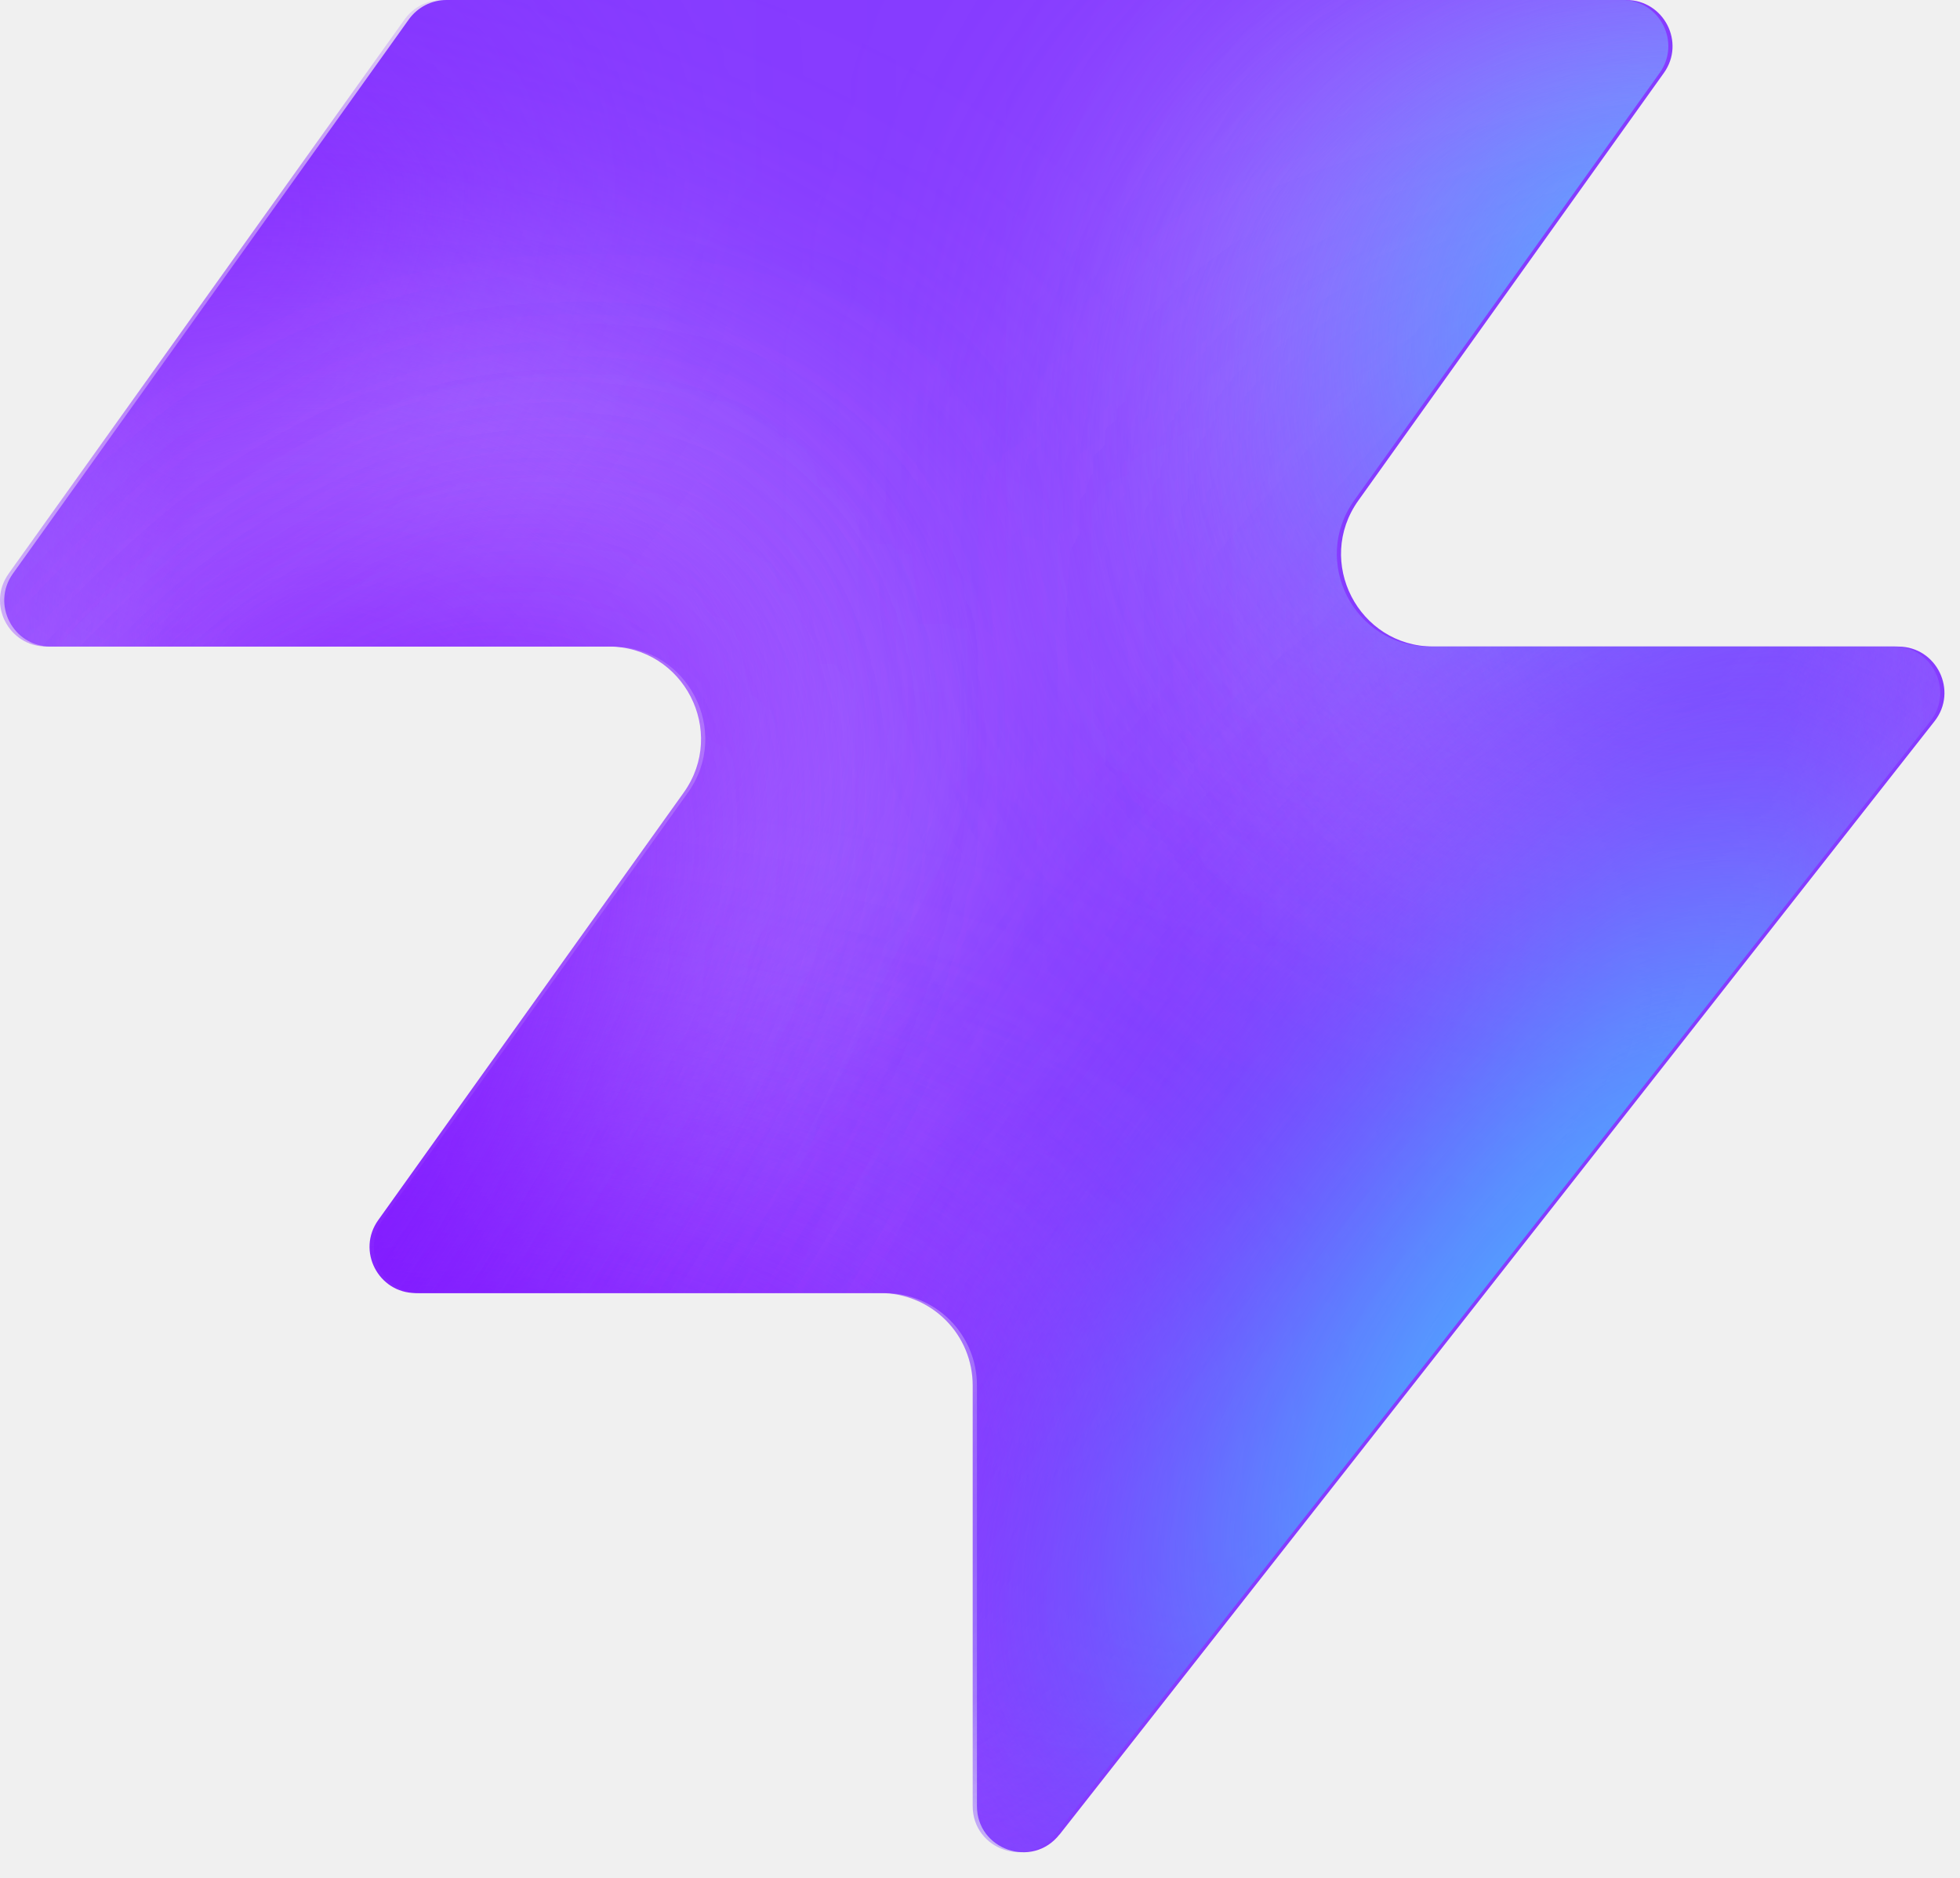
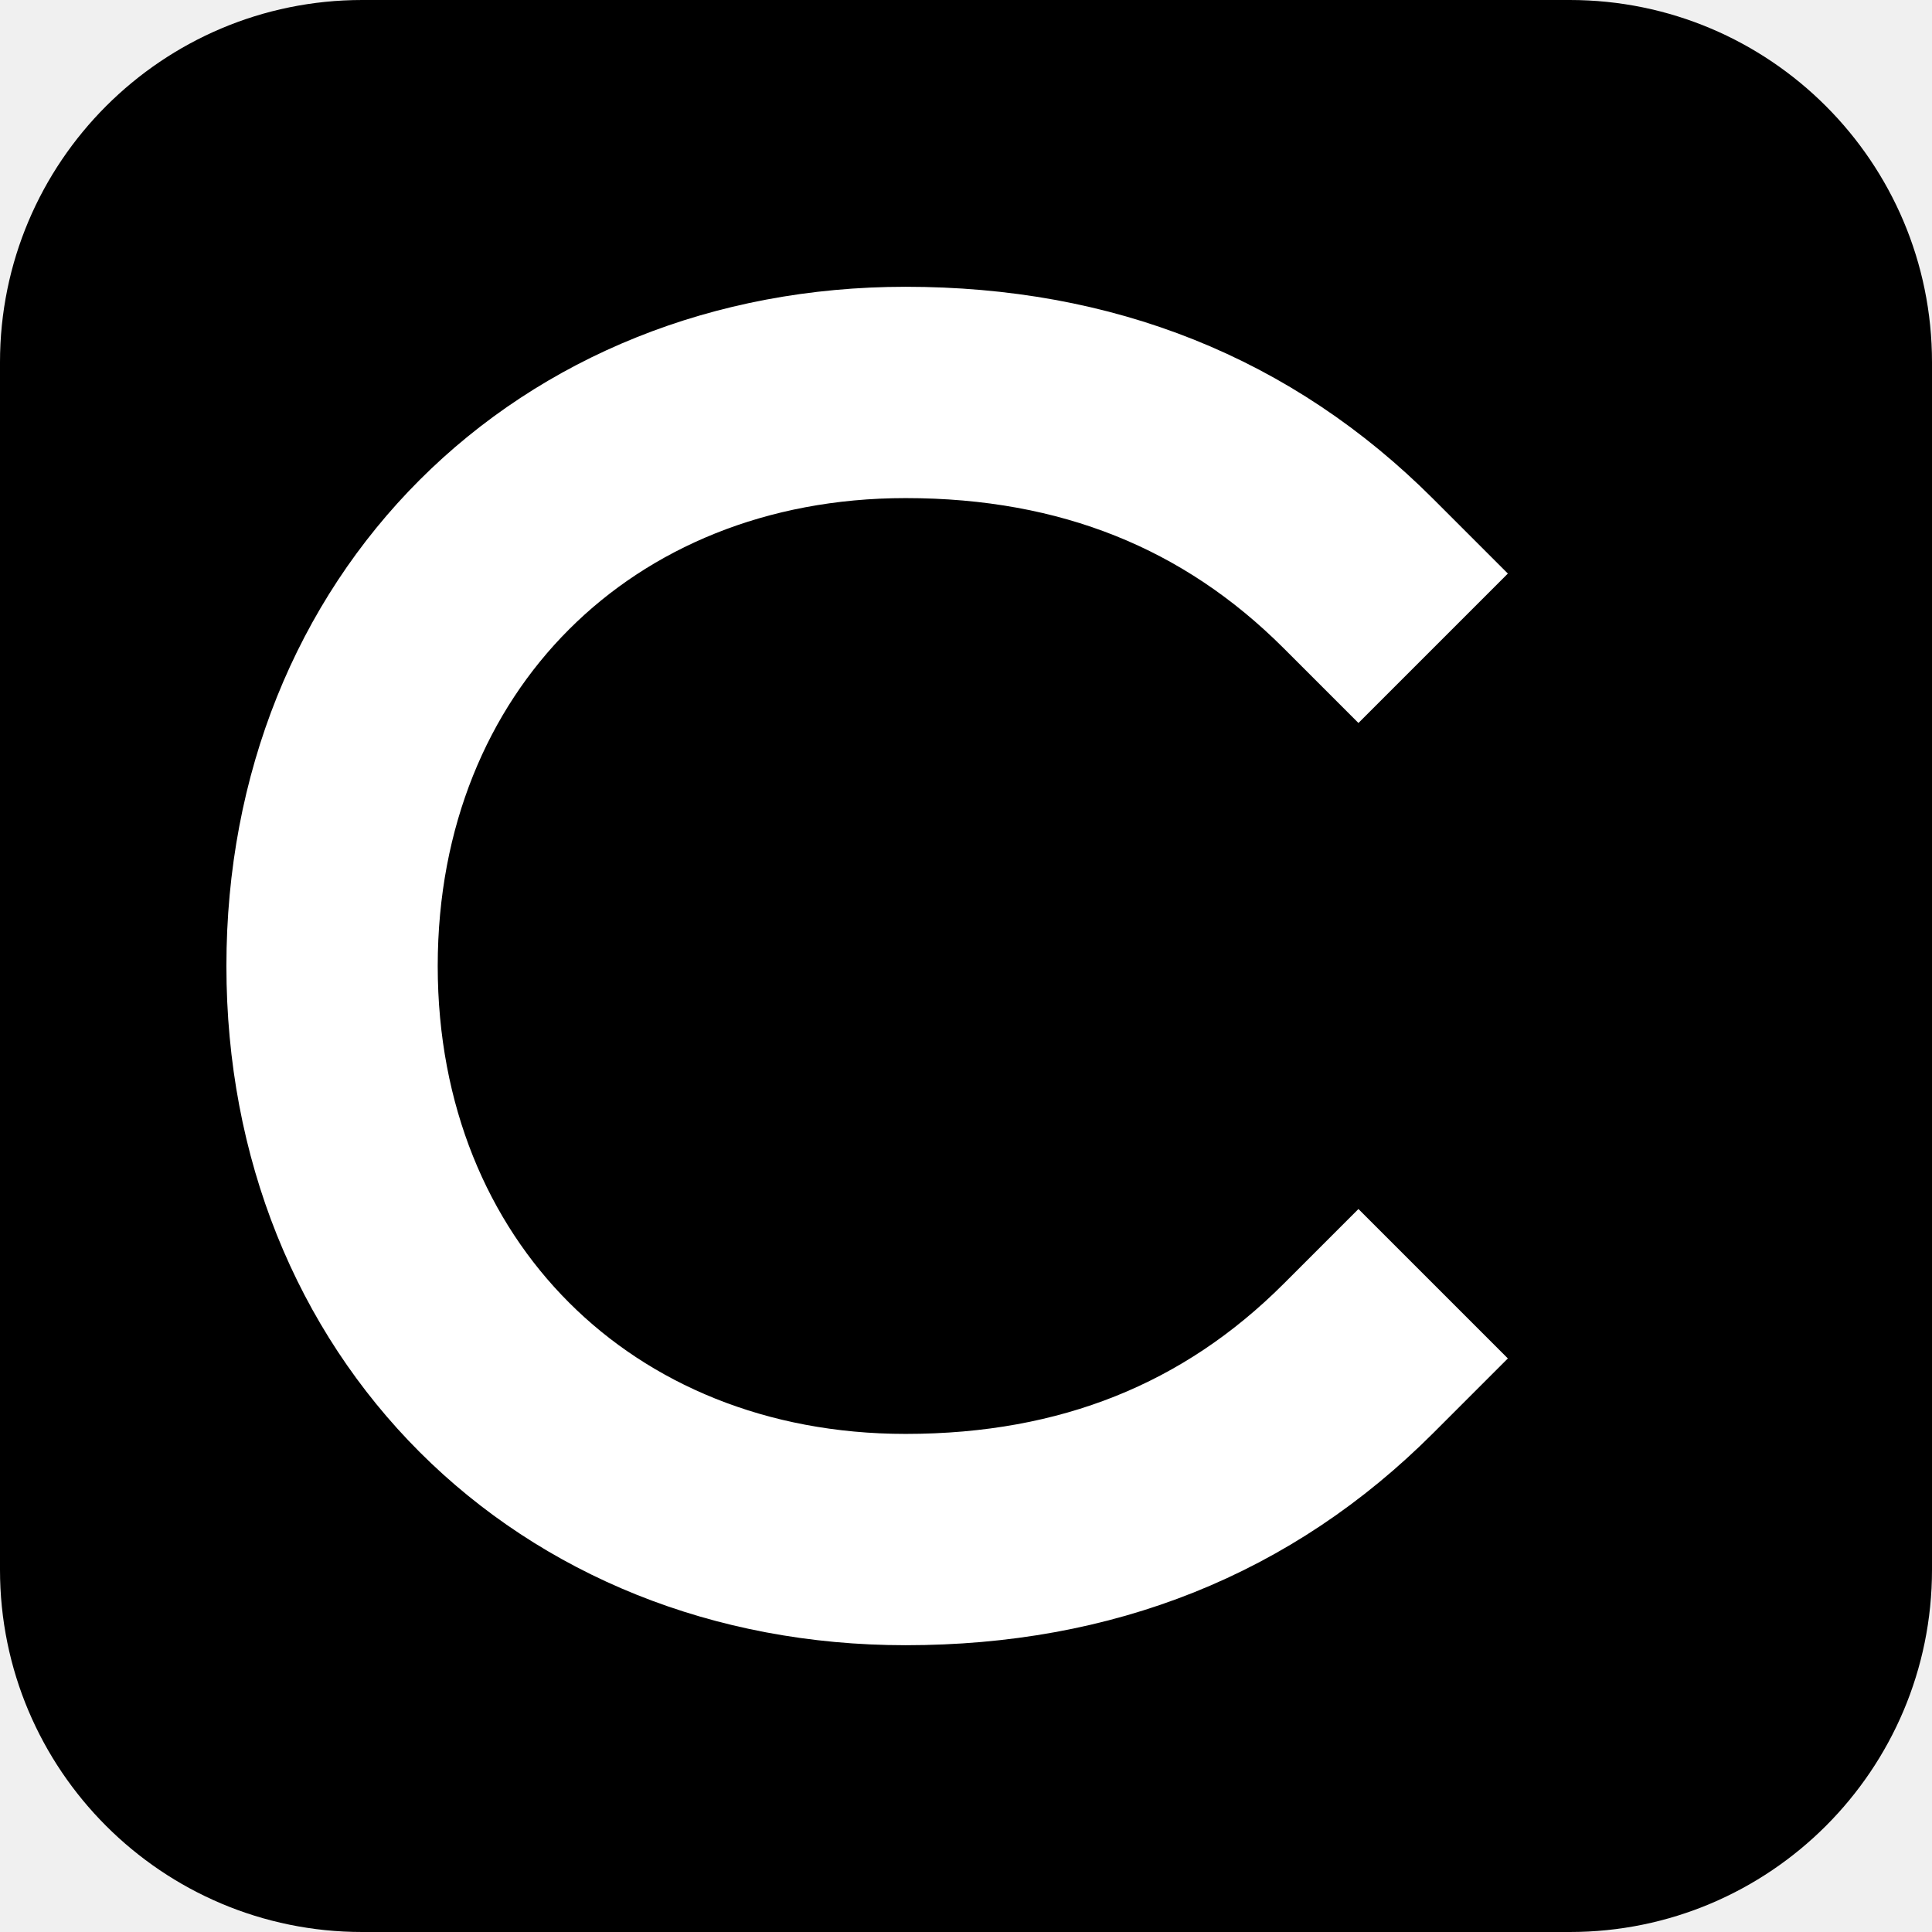
- <svg xmlns="http://www.w3.org/2000/svg" width="48" height="46" fill="none" viewBox="0 0 48 46">
-   <path fill="#863bff" d="M25.946 44.938c-.664.845-2.021.375-2.021-.698V33.937a2.26 2.26 0 0 0-2.262-2.262H10.287c-.92 0-1.456-1.04-.92-1.788l7.48-10.471c1.07-1.497 0-3.578-1.842-3.578H1.237c-.92 0-1.456-1.04-.92-1.788L10.013.474c.214-.297.556-.474.92-.474h28.894c.92 0 1.456 1.04.92 1.788l-7.48 10.471c-1.07 1.498 0 3.579 1.842 3.579h11.377c.943 0 1.473 1.088.89 1.83L25.947 44.94z" style="fill:#863bff;fill:color(display-p3 .525 .23 1);fill-opacity:1" />
-   <mask id="a" width="48" height="46" x="0" y="0" maskUnits="userSpaceOnUse" style="mask-type:alpha">
-     <path fill="#000" d="M25.842 44.938c-.664.844-2.021.375-2.021-.698V33.937a2.26 2.26 0 0 0-2.262-2.262H10.183c-.92 0-1.456-1.04-.92-1.788l7.48-10.471c1.07-1.498 0-3.579-1.842-3.579H1.133c-.92 0-1.456-1.04-.92-1.787L9.91.473c.214-.297.556-.474.92-.474h28.894c.92 0 1.456 1.04.92 1.788l-7.48 10.471c-1.07 1.498 0 3.578 1.842 3.578h11.377c.943 0 1.473 1.088.89 1.832L25.843 44.94z" style="fill:#000;fill-opacity:1" />
-   </mask>
-   <g mask="url(#a)">
-     <g filter="url(#b)">
-       <ellipse cx="5.508" cy="14.704" fill="#ede6ff" rx="5.508" ry="14.704" style="fill:#ede6ff;fill:color(display-p3 .927 .903 1);fill-opacity:1" transform="matrix(.00324 1 1 -.00324 -4.47 31.516)" />
-     </g>
-     <g filter="url(#c)">
-       <ellipse cx="10.399" cy="29.851" fill="#ede6ff" rx="10.399" ry="29.851" style="fill:#ede6ff;fill:color(display-p3 .927 .903 1);fill-opacity:1" transform="matrix(.00324 1 1 -.00324 -39.328 7.883)" />
-     </g>
-     <g filter="url(#d)">
-       <ellipse cx="5.508" cy="30.487" fill="#7e14ff" rx="5.508" ry="30.487" style="fill:#7e14ff;fill:color(display-p3 .492 .077 1);fill-opacity:1" transform="rotate(89.814 -25.913 -14.639)scale(1 -1)" />
-     </g>
-     <g filter="url(#e)">
-       <ellipse cx="5.508" cy="30.599" fill="#7e14ff" rx="5.508" ry="30.599" style="fill:#7e14ff;fill:color(display-p3 .492 .077 1);fill-opacity:1" transform="rotate(89.814 -32.644 -3.334)scale(1 -1)" />
-     </g>
-     <g filter="url(#f)">
-       <ellipse cx="5.508" cy="30.599" fill="#7e14ff" rx="5.508" ry="30.599" style="fill:#7e14ff;fill:color(display-p3 .492 .077 1);fill-opacity:1" transform="matrix(.00324 1 1 -.00324 -34.34 30.47)" />
-     </g>
-     <g filter="url(#g)">
-       <ellipse cx="14.072" cy="22.078" fill="#ede6ff" rx="14.072" ry="22.078" style="fill:#ede6ff;fill:color(display-p3 .927 .903 1);fill-opacity:1" transform="rotate(93.35 24.506 48.493)scale(-1 1)" />
-     </g>
-     <g filter="url(#h)">
-       <ellipse cx="3.47" cy="21.501" fill="#7e14ff" rx="3.47" ry="21.501" style="fill:#7e14ff;fill:color(display-p3 .492 .077 1);fill-opacity:1" transform="rotate(89.009 28.708 47.59)scale(-1 1)" />
-     </g>
-     <g filter="url(#i)">
-       <ellipse cx="3.47" cy="21.501" fill="#7e14ff" rx="3.47" ry="21.501" style="fill:#7e14ff;fill:color(display-p3 .492 .077 1);fill-opacity:1" transform="rotate(89.009 28.708 47.59)scale(-1 1)" />
-     </g>
-     <g filter="url(#j)">
-       <ellipse cx=".387" cy="8.972" fill="#7e14ff" rx="4.407" ry="29.108" style="fill:#7e14ff;fill:color(display-p3 .492 .077 1);fill-opacity:1" transform="rotate(39.51 .387 8.972)" />
-     </g>
-     <g filter="url(#k)">
-       <ellipse cx="47.523" cy="-6.092" fill="#7e14ff" rx="4.407" ry="29.108" style="fill:#7e14ff;fill:color(display-p3 .492 .077 1);fill-opacity:1" transform="rotate(37.892 47.523 -6.092)" />
-     </g>
-     <g filter="url(#l)">
-       <ellipse cx="41.412" cy="6.333" fill="#47bfff" rx="5.971" ry="9.665" style="fill:#47bfff;fill:color(display-p3 .28 .748 1);fill-opacity:1" transform="rotate(37.892 41.412 6.333)" />
-     </g>
-     <g filter="url(#m)">
-       <ellipse cx="-1.879" cy="38.332" fill="#7e14ff" rx="4.407" ry="29.108" style="fill:#7e14ff;fill:color(display-p3 .492 .077 1);fill-opacity:1" transform="rotate(37.892 -1.88 38.332)" />
-     </g>
-     <g filter="url(#n)">
-       <ellipse cx="-1.879" cy="38.332" fill="#7e14ff" rx="4.407" ry="29.108" style="fill:#7e14ff;fill:color(display-p3 .492 .077 1);fill-opacity:1" transform="rotate(37.892 -1.88 38.332)" />
-     </g>
-     <g filter="url(#o)">
-       <ellipse cx="35.651" cy="29.907" fill="#7e14ff" rx="4.407" ry="29.108" style="fill:#7e14ff;fill:color(display-p3 .492 .077 1);fill-opacity:1" transform="rotate(37.892 35.651 29.907)" />
-     </g>
-     <g filter="url(#p)">
-       <ellipse cx="38.418" cy="32.4" fill="#47bfff" rx="5.971" ry="15.297" style="fill:#47bfff;fill:color(display-p3 .28 .748 1);fill-opacity:1" transform="rotate(37.892 38.418 32.4)" />
-     </g>
-   </g>
-   <defs>
-     <filter id="b" width="60.045" height="41.654" x="-19.77" y="16.149" color-interpolation-filters="sRGB" filterUnits="userSpaceOnUse">
-       <feFlood flood-opacity="0" result="BackgroundImageFix" />
-       <feBlend in="SourceGraphic" in2="BackgroundImageFix" result="shape" />
-       <feGaussianBlur result="effect1_foregroundBlur_2002_17158" stdDeviation="7.659" />
-     </filter>
-     <filter id="c" width="90.34" height="51.437" x="-54.613" y="-7.533" color-interpolation-filters="sRGB" filterUnits="userSpaceOnUse">
-       <feFlood flood-opacity="0" result="BackgroundImageFix" />
-       <feBlend in="SourceGraphic" in2="BackgroundImageFix" result="shape" />
-       <feGaussianBlur result="effect1_foregroundBlur_2002_17158" stdDeviation="7.659" />
-     </filter>
-     <filter id="d" width="79.355" height="29.4" x="-49.64" y="2.03" color-interpolation-filters="sRGB" filterUnits="userSpaceOnUse">
-       <feFlood flood-opacity="0" result="BackgroundImageFix" />
-       <feBlend in="SourceGraphic" in2="BackgroundImageFix" result="shape" />
-       <feGaussianBlur result="effect1_foregroundBlur_2002_17158" stdDeviation="4.596" />
-     </filter>
-     <filter id="e" width="79.579" height="29.4" x="-45.045" y="20.029" color-interpolation-filters="sRGB" filterUnits="userSpaceOnUse">
-       <feFlood flood-opacity="0" result="BackgroundImageFix" />
-       <feBlend in="SourceGraphic" in2="BackgroundImageFix" result="shape" />
-       <feGaussianBlur result="effect1_foregroundBlur_2002_17158" stdDeviation="4.596" />
-     </filter>
-     <filter id="f" width="79.579" height="29.4" x="-43.513" y="21.178" color-interpolation-filters="sRGB" filterUnits="userSpaceOnUse">
-       <feFlood flood-opacity="0" result="BackgroundImageFix" />
-       <feBlend in="SourceGraphic" in2="BackgroundImageFix" result="shape" />
-       <feGaussianBlur result="effect1_foregroundBlur_2002_17158" stdDeviation="4.596" />
-     </filter>
-     <filter id="g" width="74.749" height="58.852" x="15.756" y="-17.901" color-interpolation-filters="sRGB" filterUnits="userSpaceOnUse">
-       <feFlood flood-opacity="0" result="BackgroundImageFix" />
-       <feBlend in="SourceGraphic" in2="BackgroundImageFix" result="shape" />
-       <feGaussianBlur result="effect1_foregroundBlur_2002_17158" stdDeviation="7.659" />
-     </filter>
-     <filter id="h" width="61.377" height="25.362" x="23.548" y="2.284" color-interpolation-filters="sRGB" filterUnits="userSpaceOnUse">
-       <feFlood flood-opacity="0" result="BackgroundImageFix" />
-       <feBlend in="SourceGraphic" in2="BackgroundImageFix" result="shape" />
-       <feGaussianBlur result="effect1_foregroundBlur_2002_17158" stdDeviation="4.596" />
-     </filter>
-     <filter id="i" width="61.377" height="25.362" x="23.548" y="2.284" color-interpolation-filters="sRGB" filterUnits="userSpaceOnUse">
-       <feFlood flood-opacity="0" result="BackgroundImageFix" />
-       <feBlend in="SourceGraphic" in2="BackgroundImageFix" result="shape" />
-       <feGaussianBlur result="effect1_foregroundBlur_2002_17158" stdDeviation="4.596" />
-     </filter>
-     <filter id="j" width="56.045" height="63.649" x="-27.636" y="-22.853" color-interpolation-filters="sRGB" filterUnits="userSpaceOnUse">
-       <feFlood flood-opacity="0" result="BackgroundImageFix" />
-       <feBlend in="SourceGraphic" in2="BackgroundImageFix" result="shape" />
-       <feGaussianBlur result="effect1_foregroundBlur_2002_17158" stdDeviation="4.596" />
-     </filter>
-     <filter id="k" width="54.814" height="64.646" x="20.116" y="-38.415" color-interpolation-filters="sRGB" filterUnits="userSpaceOnUse">
-       <feFlood flood-opacity="0" result="BackgroundImageFix" />
-       <feBlend in="SourceGraphic" in2="BackgroundImageFix" result="shape" />
-       <feGaussianBlur result="effect1_foregroundBlur_2002_17158" stdDeviation="4.596" />
-     </filter>
-     <filter id="l" width="33.541" height="35.313" x="24.641" y="-11.323" color-interpolation-filters="sRGB" filterUnits="userSpaceOnUse">
-       <feFlood flood-opacity="0" result="BackgroundImageFix" />
-       <feBlend in="SourceGraphic" in2="BackgroundImageFix" result="shape" />
-       <feGaussianBlur result="effect1_foregroundBlur_2002_17158" stdDeviation="4.596" />
-     </filter>
-     <filter id="m" width="54.814" height="64.646" x="-29.286" y="6.009" color-interpolation-filters="sRGB" filterUnits="userSpaceOnUse">
-       <feFlood flood-opacity="0" result="BackgroundImageFix" />
-       <feBlend in="SourceGraphic" in2="BackgroundImageFix" result="shape" />
-       <feGaussianBlur result="effect1_foregroundBlur_2002_17158" stdDeviation="4.596" />
-     </filter>
-     <filter id="n" width="54.814" height="64.646" x="-29.286" y="6.009" color-interpolation-filters="sRGB" filterUnits="userSpaceOnUse">
-       <feFlood flood-opacity="0" result="BackgroundImageFix" />
-       <feBlend in="SourceGraphic" in2="BackgroundImageFix" result="shape" />
-       <feGaussianBlur result="effect1_foregroundBlur_2002_17158" stdDeviation="4.596" />
-     </filter>
-     <filter id="o" width="54.814" height="64.646" x="8.244" y="-2.416" color-interpolation-filters="sRGB" filterUnits="userSpaceOnUse">
-       <feFlood flood-opacity="0" result="BackgroundImageFix" />
-       <feBlend in="SourceGraphic" in2="BackgroundImageFix" result="shape" />
-       <feGaussianBlur result="effect1_foregroundBlur_2002_17158" stdDeviation="4.596" />
-     </filter>
-     <filter id="p" width="39.409" height="43.623" x="18.713" y="10.588" color-interpolation-filters="sRGB" filterUnits="userSpaceOnUse">
-       <feFlood flood-opacity="0" result="BackgroundImageFix" />
-       <feBlend in="SourceGraphic" in2="BackgroundImageFix" result="shape" />
-       <feGaussianBlur result="effect1_foregroundBlur_2002_17158" stdDeviation="4.596" />
-     </filter>
-   </defs>
+ <svg xmlns="http://www.w3.org/2000/svg" viewBox="0 0 64 64">
+   <rect width="64" height="64" rx="12" fill="#000" />
+   <path d="M45 19C41 15 36 13 30 13C19 13 11 21 11 32C11 43 19 51 30 51C36 51 41 49 45 45" fill="none" stroke="#fff" stroke-width="7" stroke-linecap="square" />
</svg>
